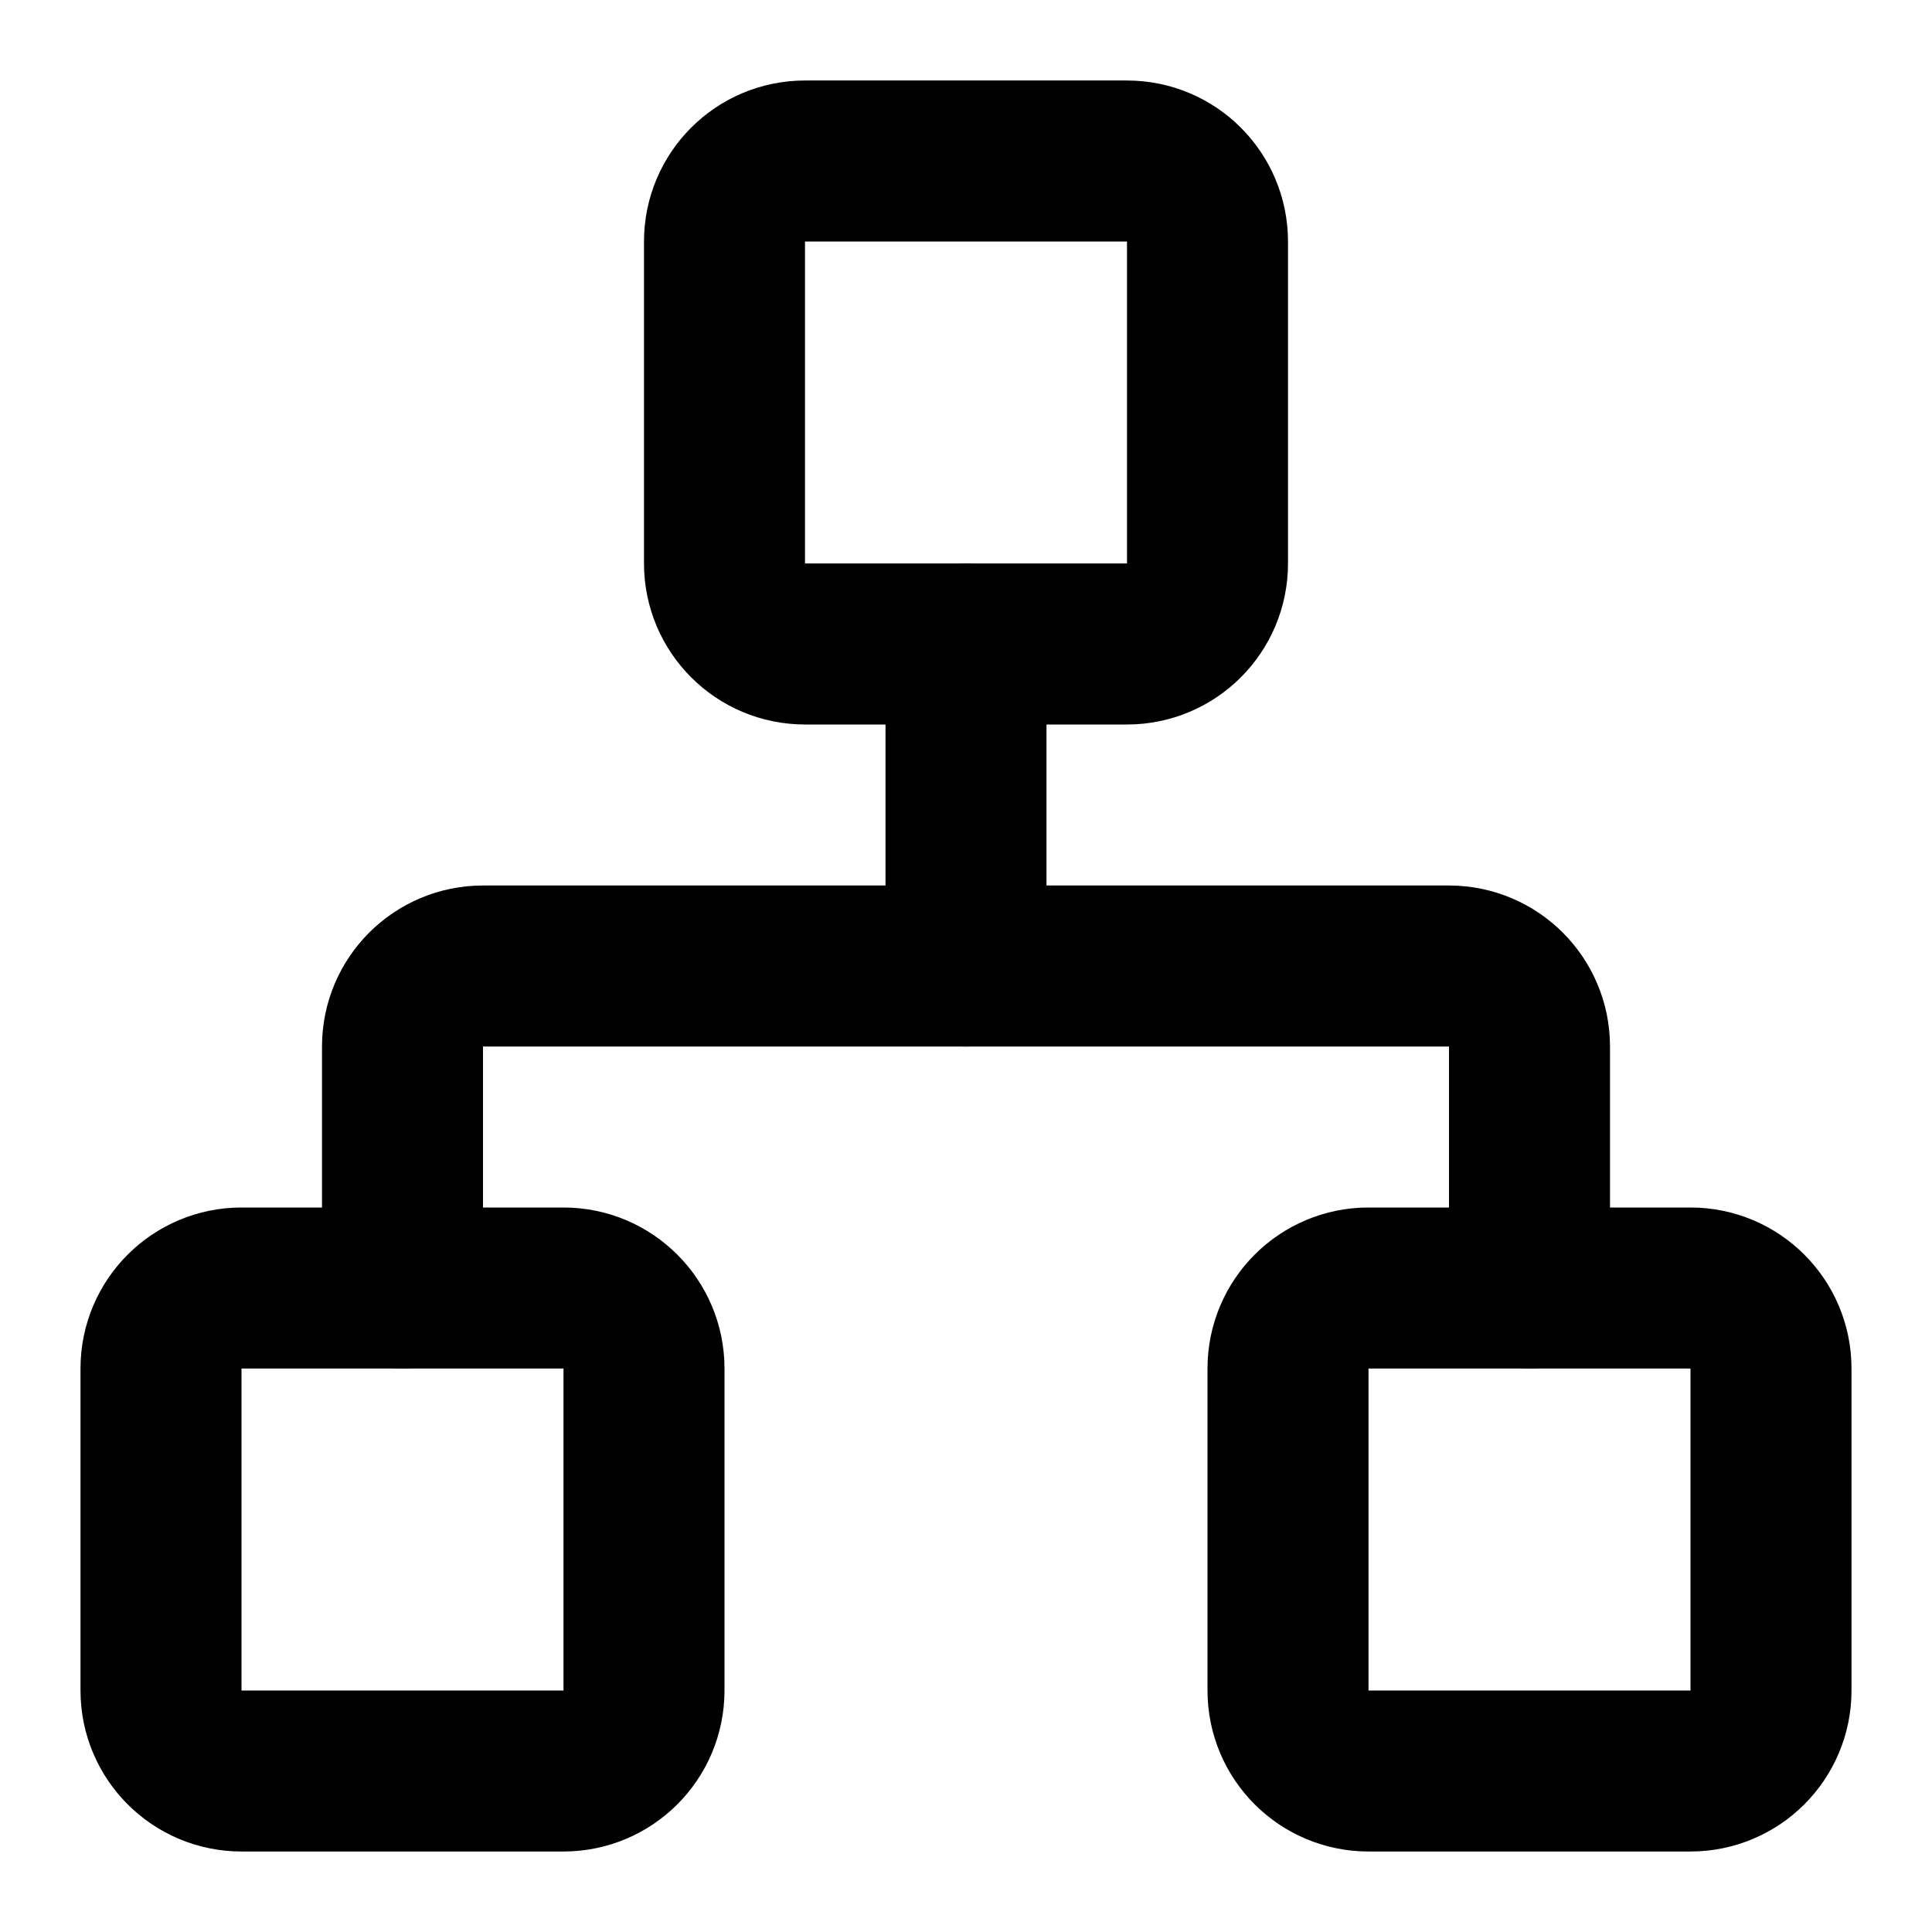
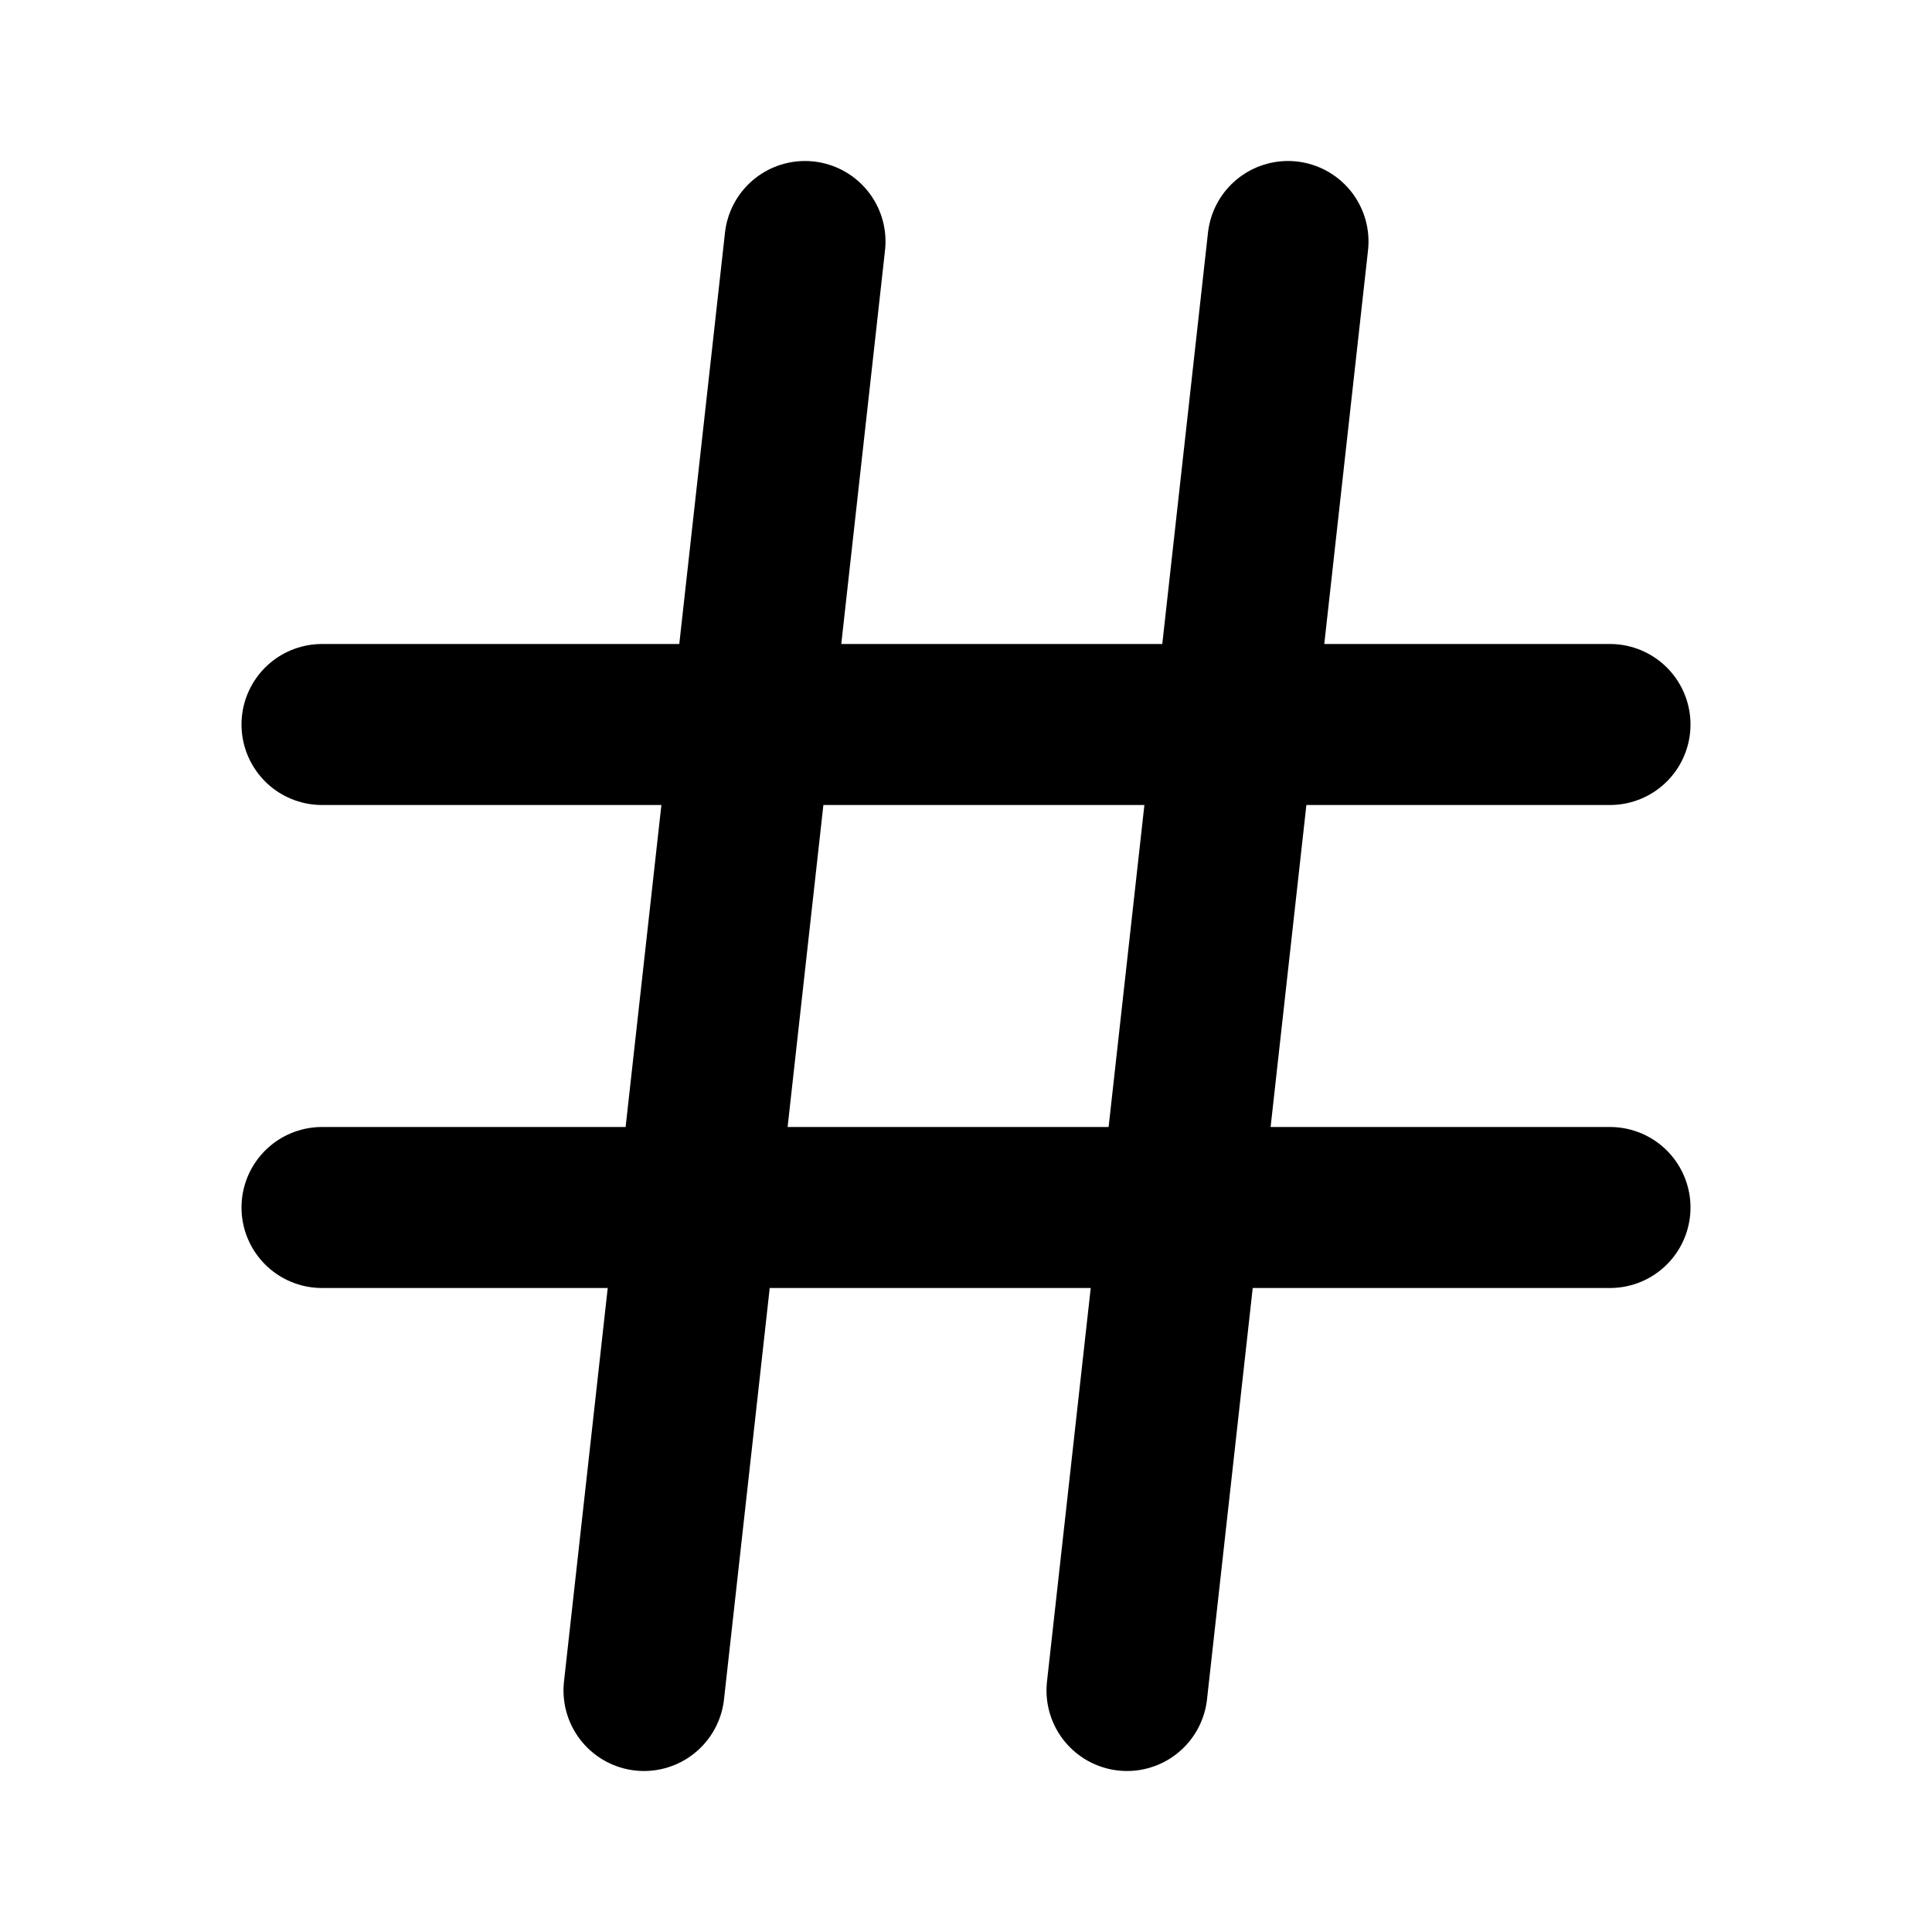
<svg xmlns="http://www.w3.org/2000/svg" width="24" height="24" viewBox="0 0 24 24" fill="none" stroke="currentColor" stroke-width="2" stroke-linecap="round" stroke-linejoin="round">
-   <rect x="16" y="16" width="6" height="6" rx="1" />
-   <rect x="2" y="16" width="6" height="6" rx="1" />
-   <rect x="9" y="2" width="6" height="6" rx="1" />
-   <path d="M5 16v-3a1 1 0 0 1 1-1h12a1 1 0 0 1 1 1v3" />
-   <path d="M12 12V8" />
+   <line x1="4" y1="9" x2="20" y2="9" />
+   <line x1="4" y1="15" x2="20" y2="15" />
+   <line x1="10" y1="3" x2="8" y2="21" />
+   <line x1="16" y1="3" x2="14" y2="21" />
</svg>
